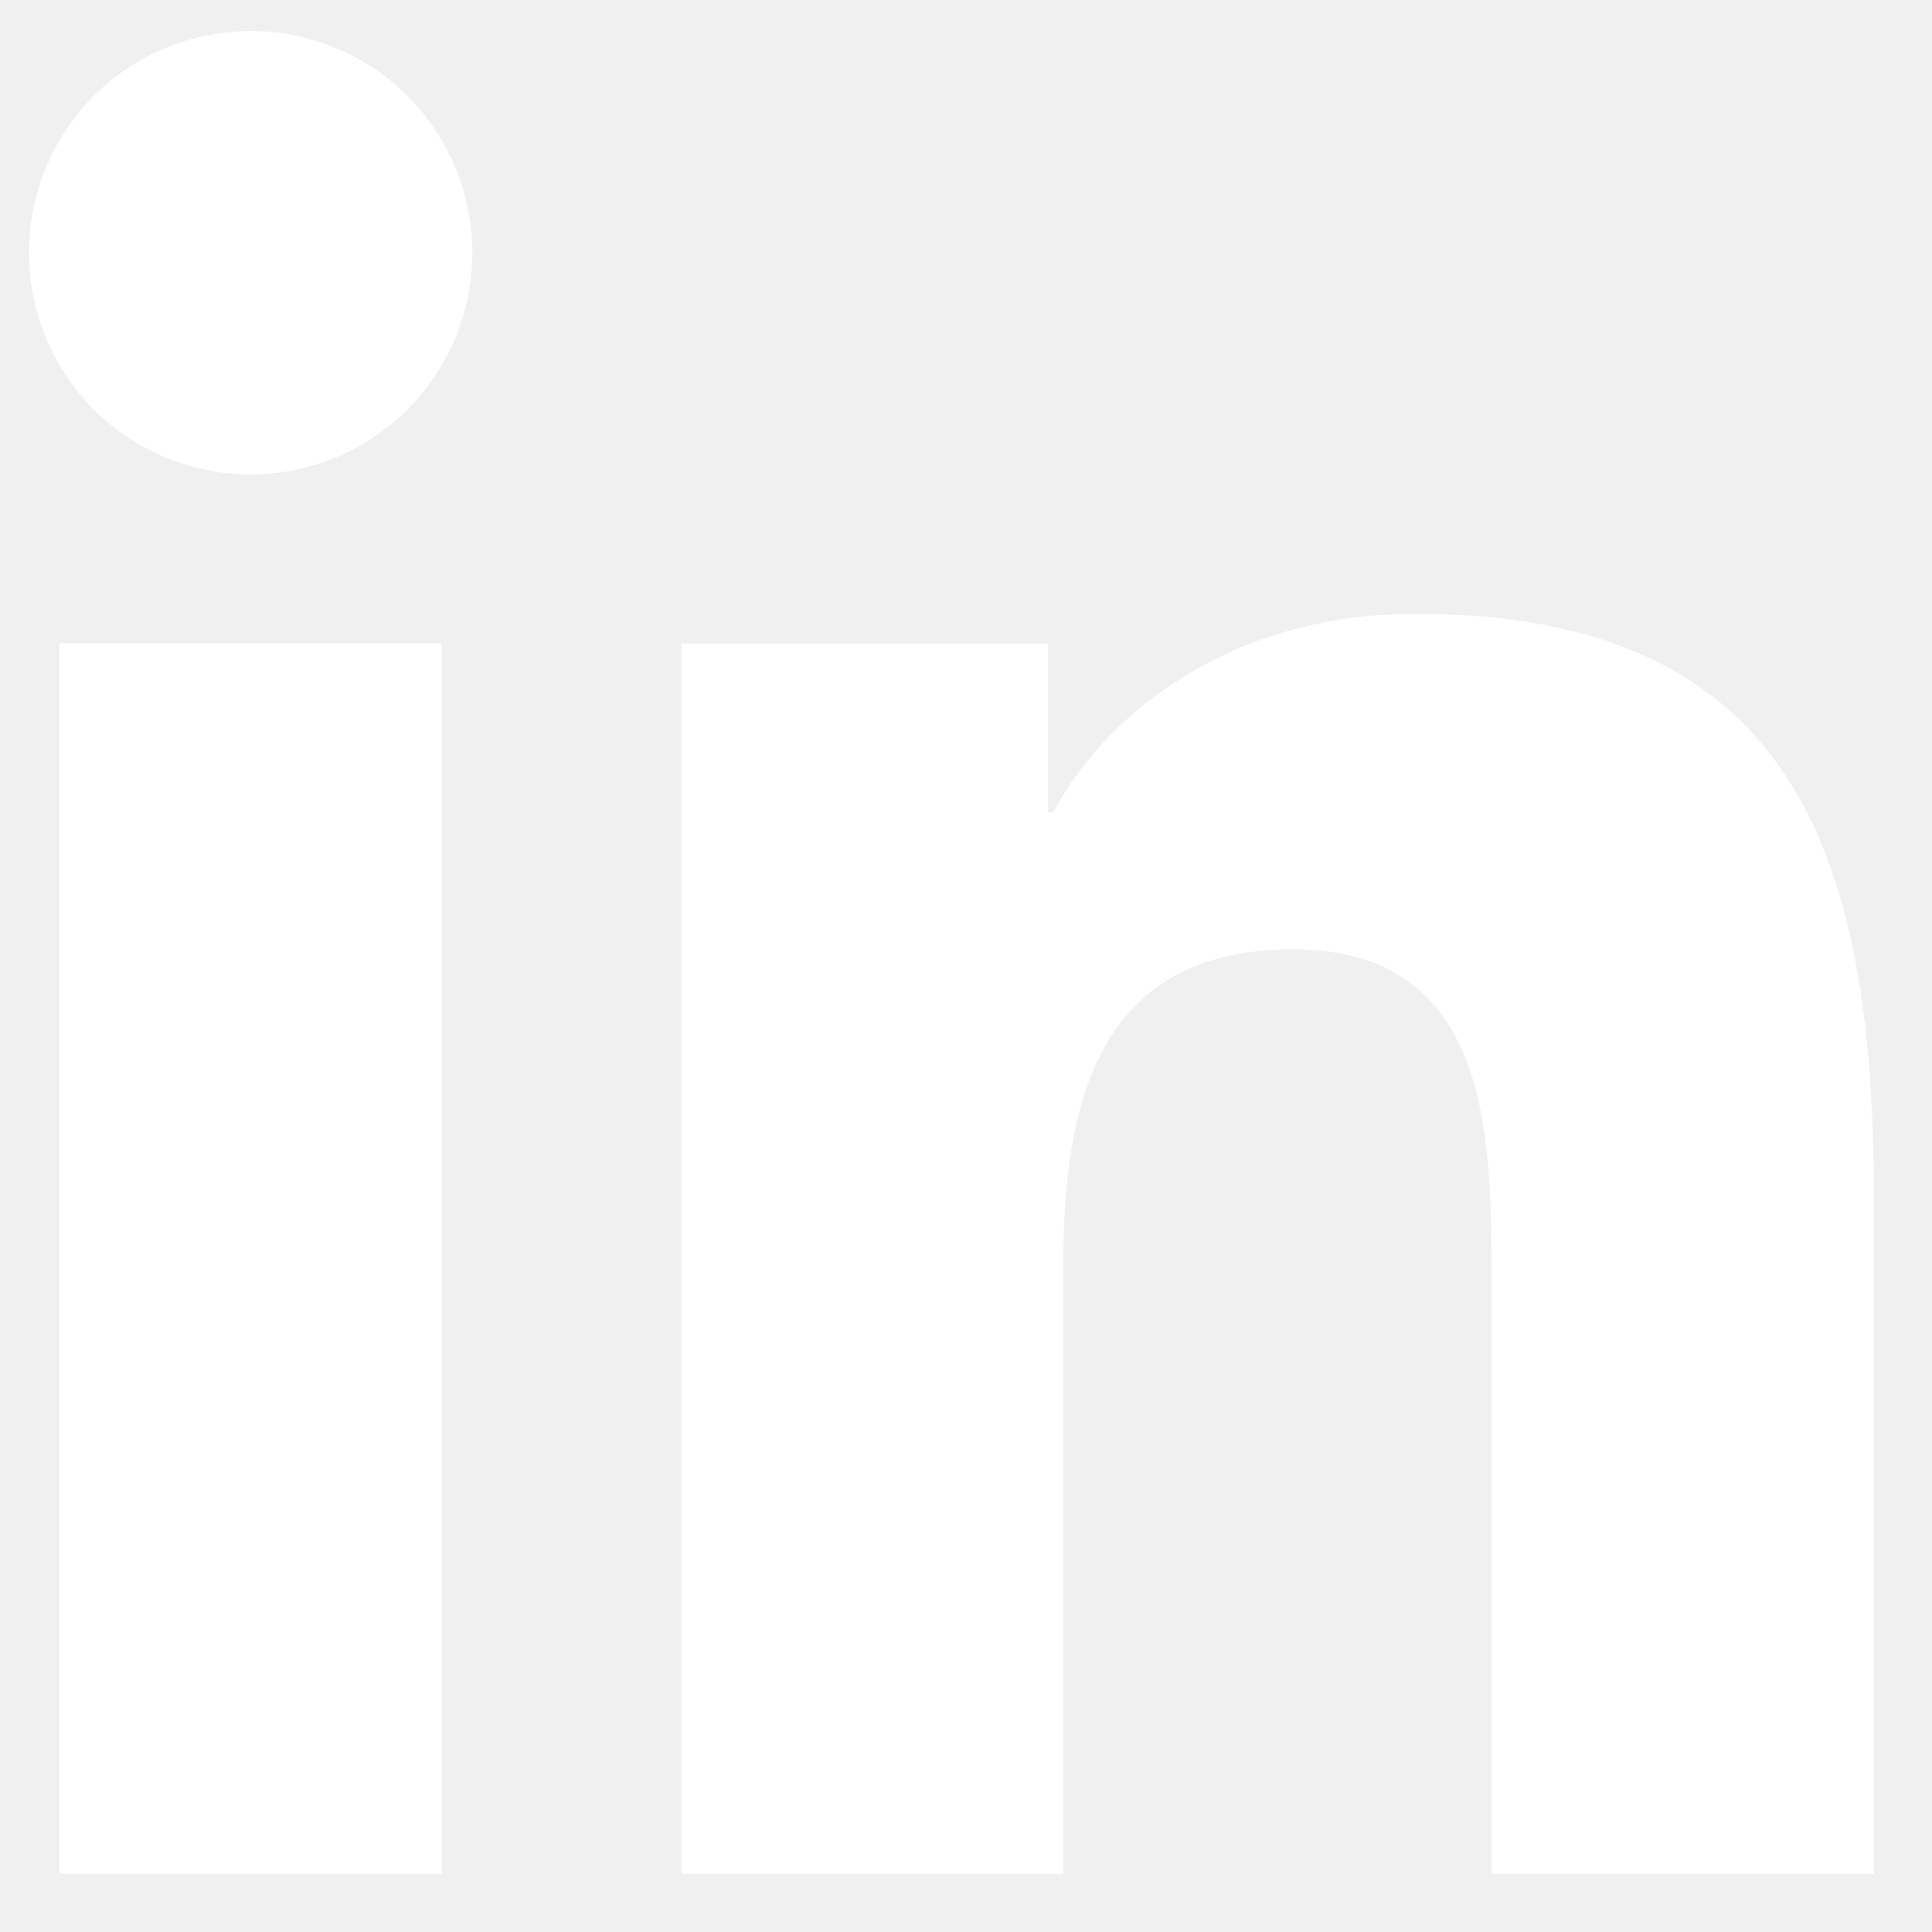
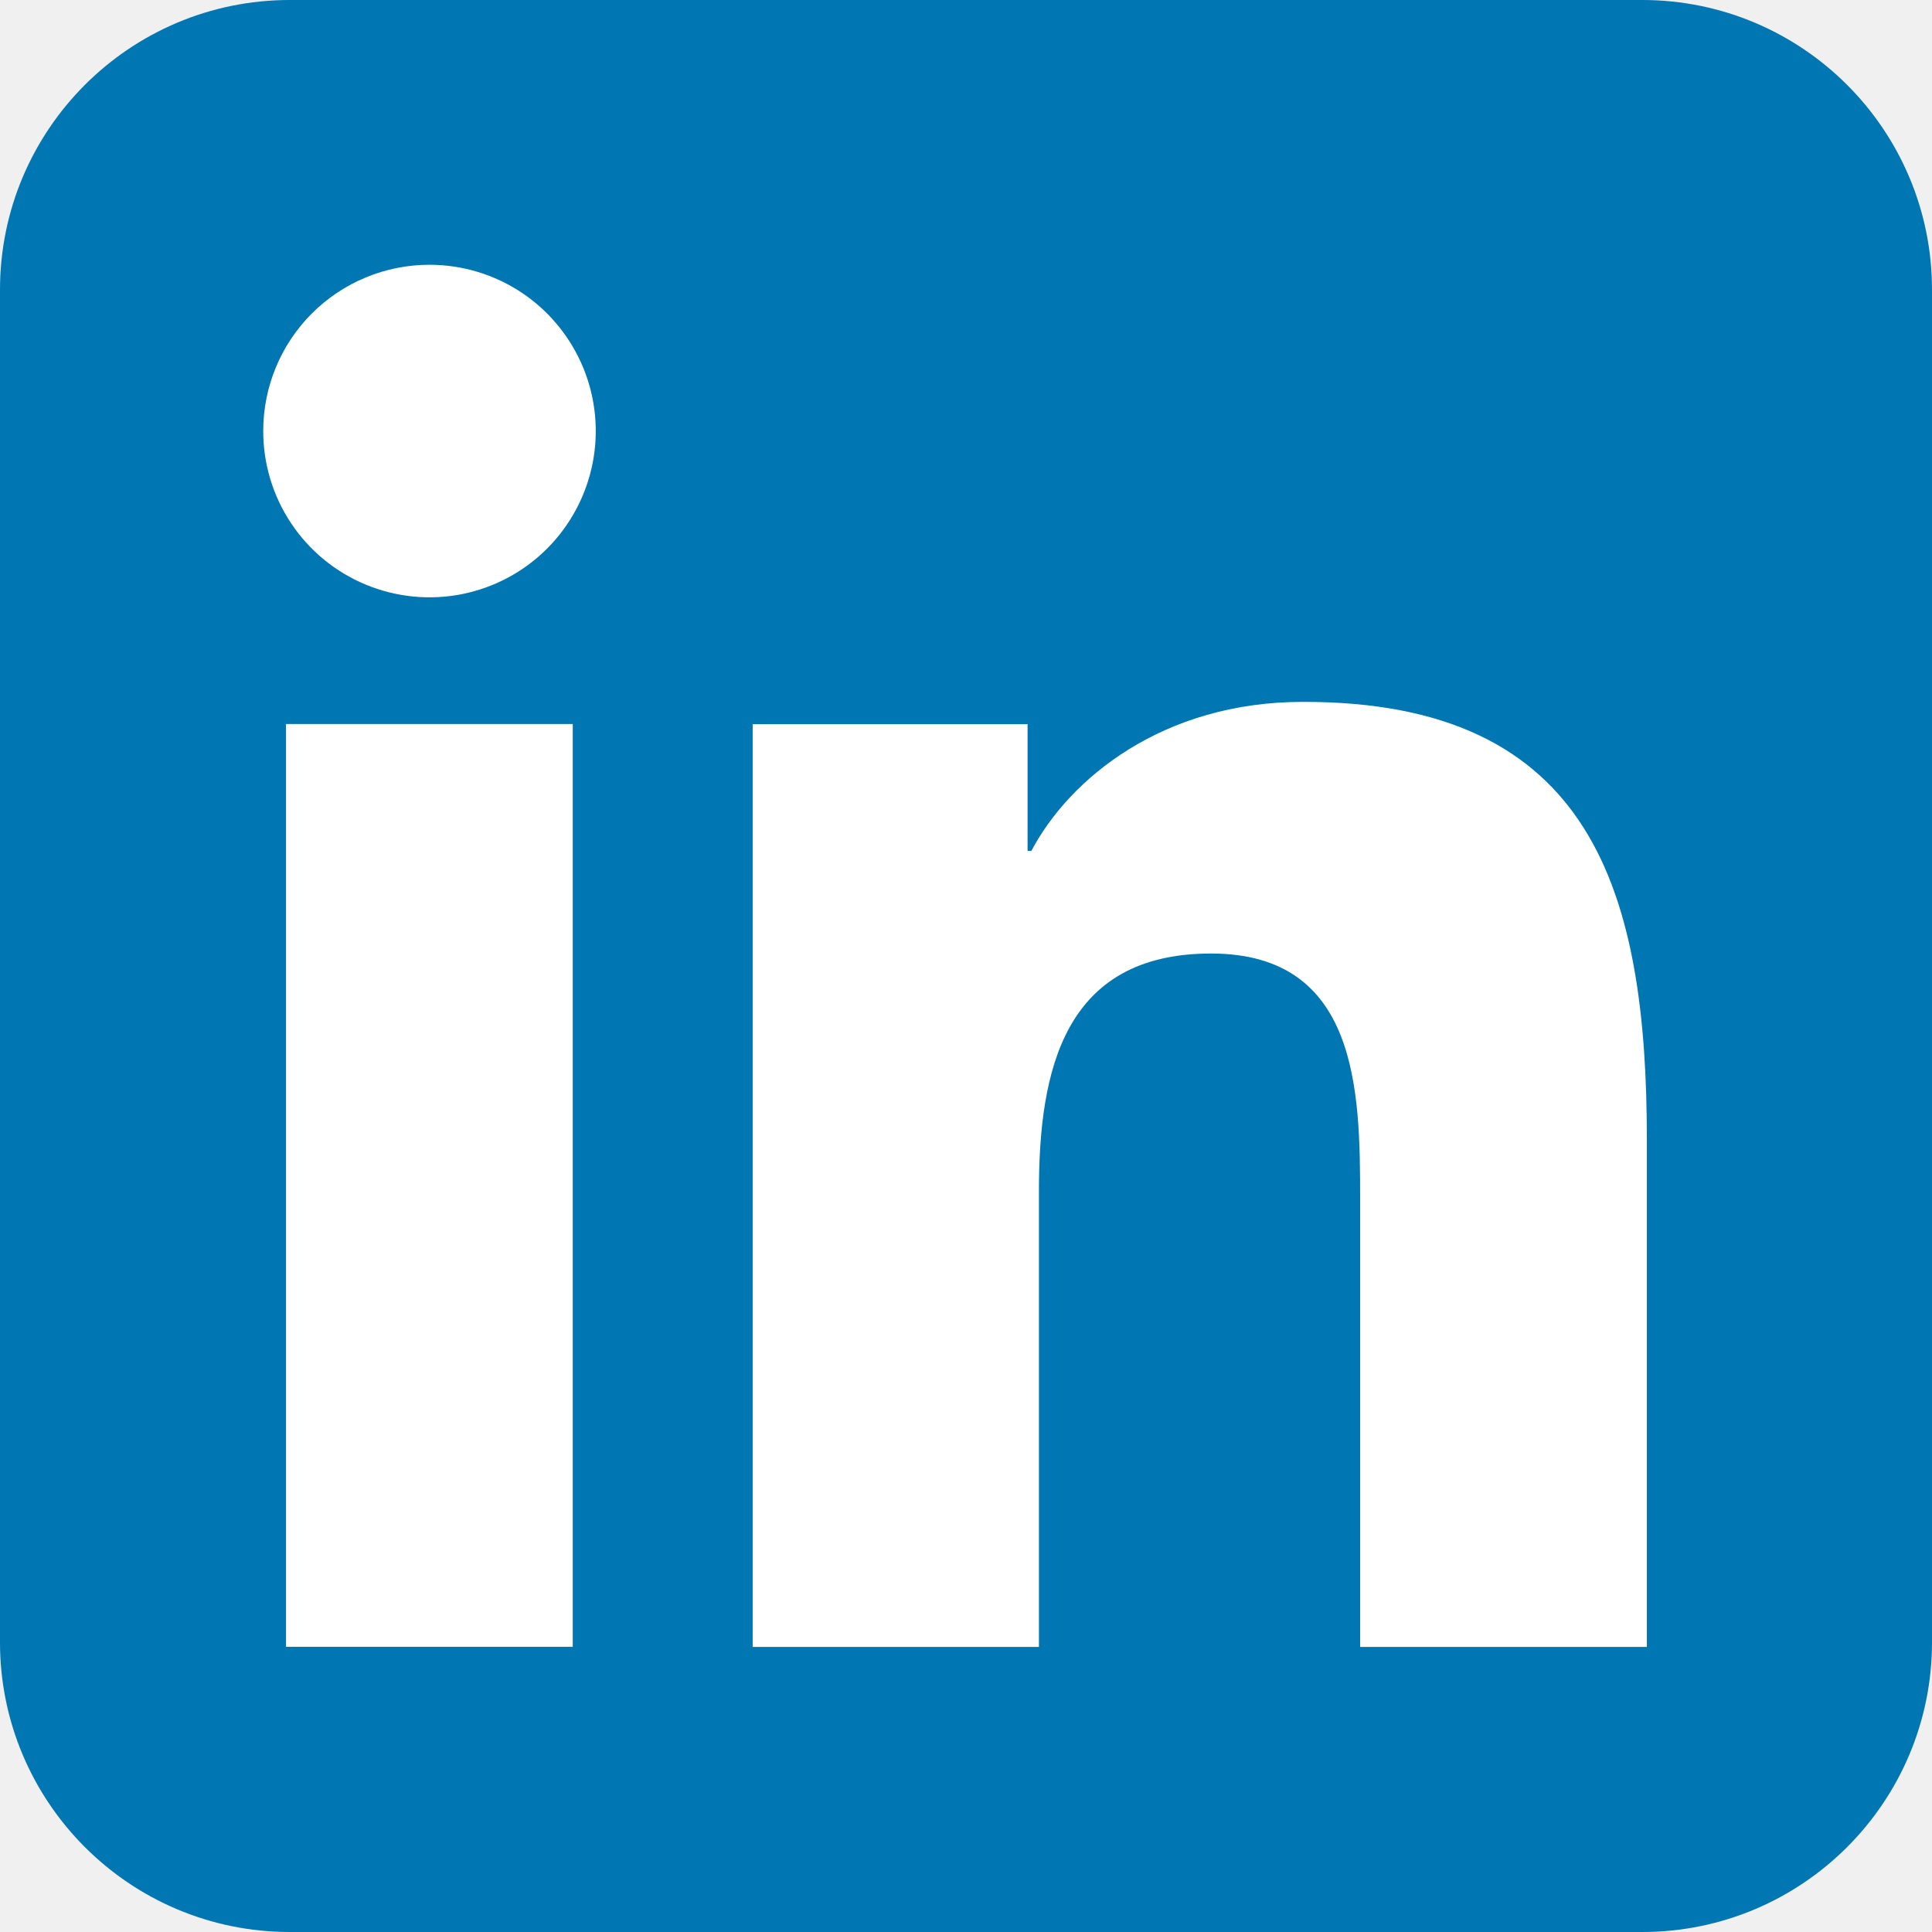
- <svg xmlns="http://www.w3.org/2000/svg" width="18" height="18" viewBox="0 0 18 18" fill="none">
-   <path d="M0.553 5.994H4.115V17.457H0.553V5.994ZM2.335 0.289C2.744 0.289 3.143 0.41 3.483 0.637C3.823 0.864 4.087 1.187 4.244 1.565C4.4 1.942 4.441 2.358 4.361 2.758C4.281 3.159 4.084 3.527 3.795 3.816C3.506 4.105 3.138 4.301 2.737 4.381C2.336 4.46 1.921 4.419 1.543 4.262C1.166 4.106 0.843 3.841 0.617 3.501C0.39 3.161 0.269 2.761 0.27 2.353C0.27 1.805 0.488 1.28 0.875 0.893C1.263 0.506 1.788 0.289 2.335 0.289Z" fill="white" />
-   <path d="M6.35 5.996H9.765V7.57H9.812C10.288 6.669 11.449 5.719 13.182 5.719C16.79 5.711 17.458 8.085 17.458 11.164V17.459H13.896V11.882C13.896 10.554 13.872 8.845 12.045 8.845C10.217 8.845 9.906 10.293 9.906 11.795V17.459H6.35V5.996Z" fill="white" />
+ <svg xmlns="http://www.w3.org/2000/svg" width="24" height="24" viewBox="0 0 24 24" fill="none">
+   <path d="M20.4 0H3.6C1.612 0 0 1.612 0 3.6V20.4C0 22.388 1.612 24 3.6 24H20.4C22.388 24 24 22.388 24 20.4V3.6C24 1.612 22.388 0 20.4 0Z" fill="#0076B2" />
+   <path d="M3.553 8.994H7.115V20.457H3.553V8.994ZM5.335 3.289C5.744 3.289 6.143 3.41 6.483 3.637C6.823 3.864 7.087 4.187 7.244 4.565C7.4 4.942 7.441 5.358 7.361 5.758C7.281 6.159 7.084 6.527 6.795 6.816C6.506 7.105 6.138 7.301 5.737 7.381C5.336 7.46 4.921 7.419 4.543 7.262C4.166 7.106 3.843 6.841 3.617 6.501C3.39 6.161 3.269 5.761 3.27 5.353C3.27 4.805 3.488 4.28 3.875 3.893C4.263 3.506 4.788 3.289 5.335 3.289Z" fill="white" />
+   <path d="M9.35 8.996H12.765V10.57H12.812C13.288 9.669 14.449 8.719 16.182 8.719C19.79 8.711 20.458 11.085 20.458 14.164V20.459H16.896V14.882C16.896 13.554 16.872 11.845 15.045 11.845C13.217 11.845 12.906 13.293 12.906 14.795V20.459H9.35V8.996Z" fill="white" />
</svg>
